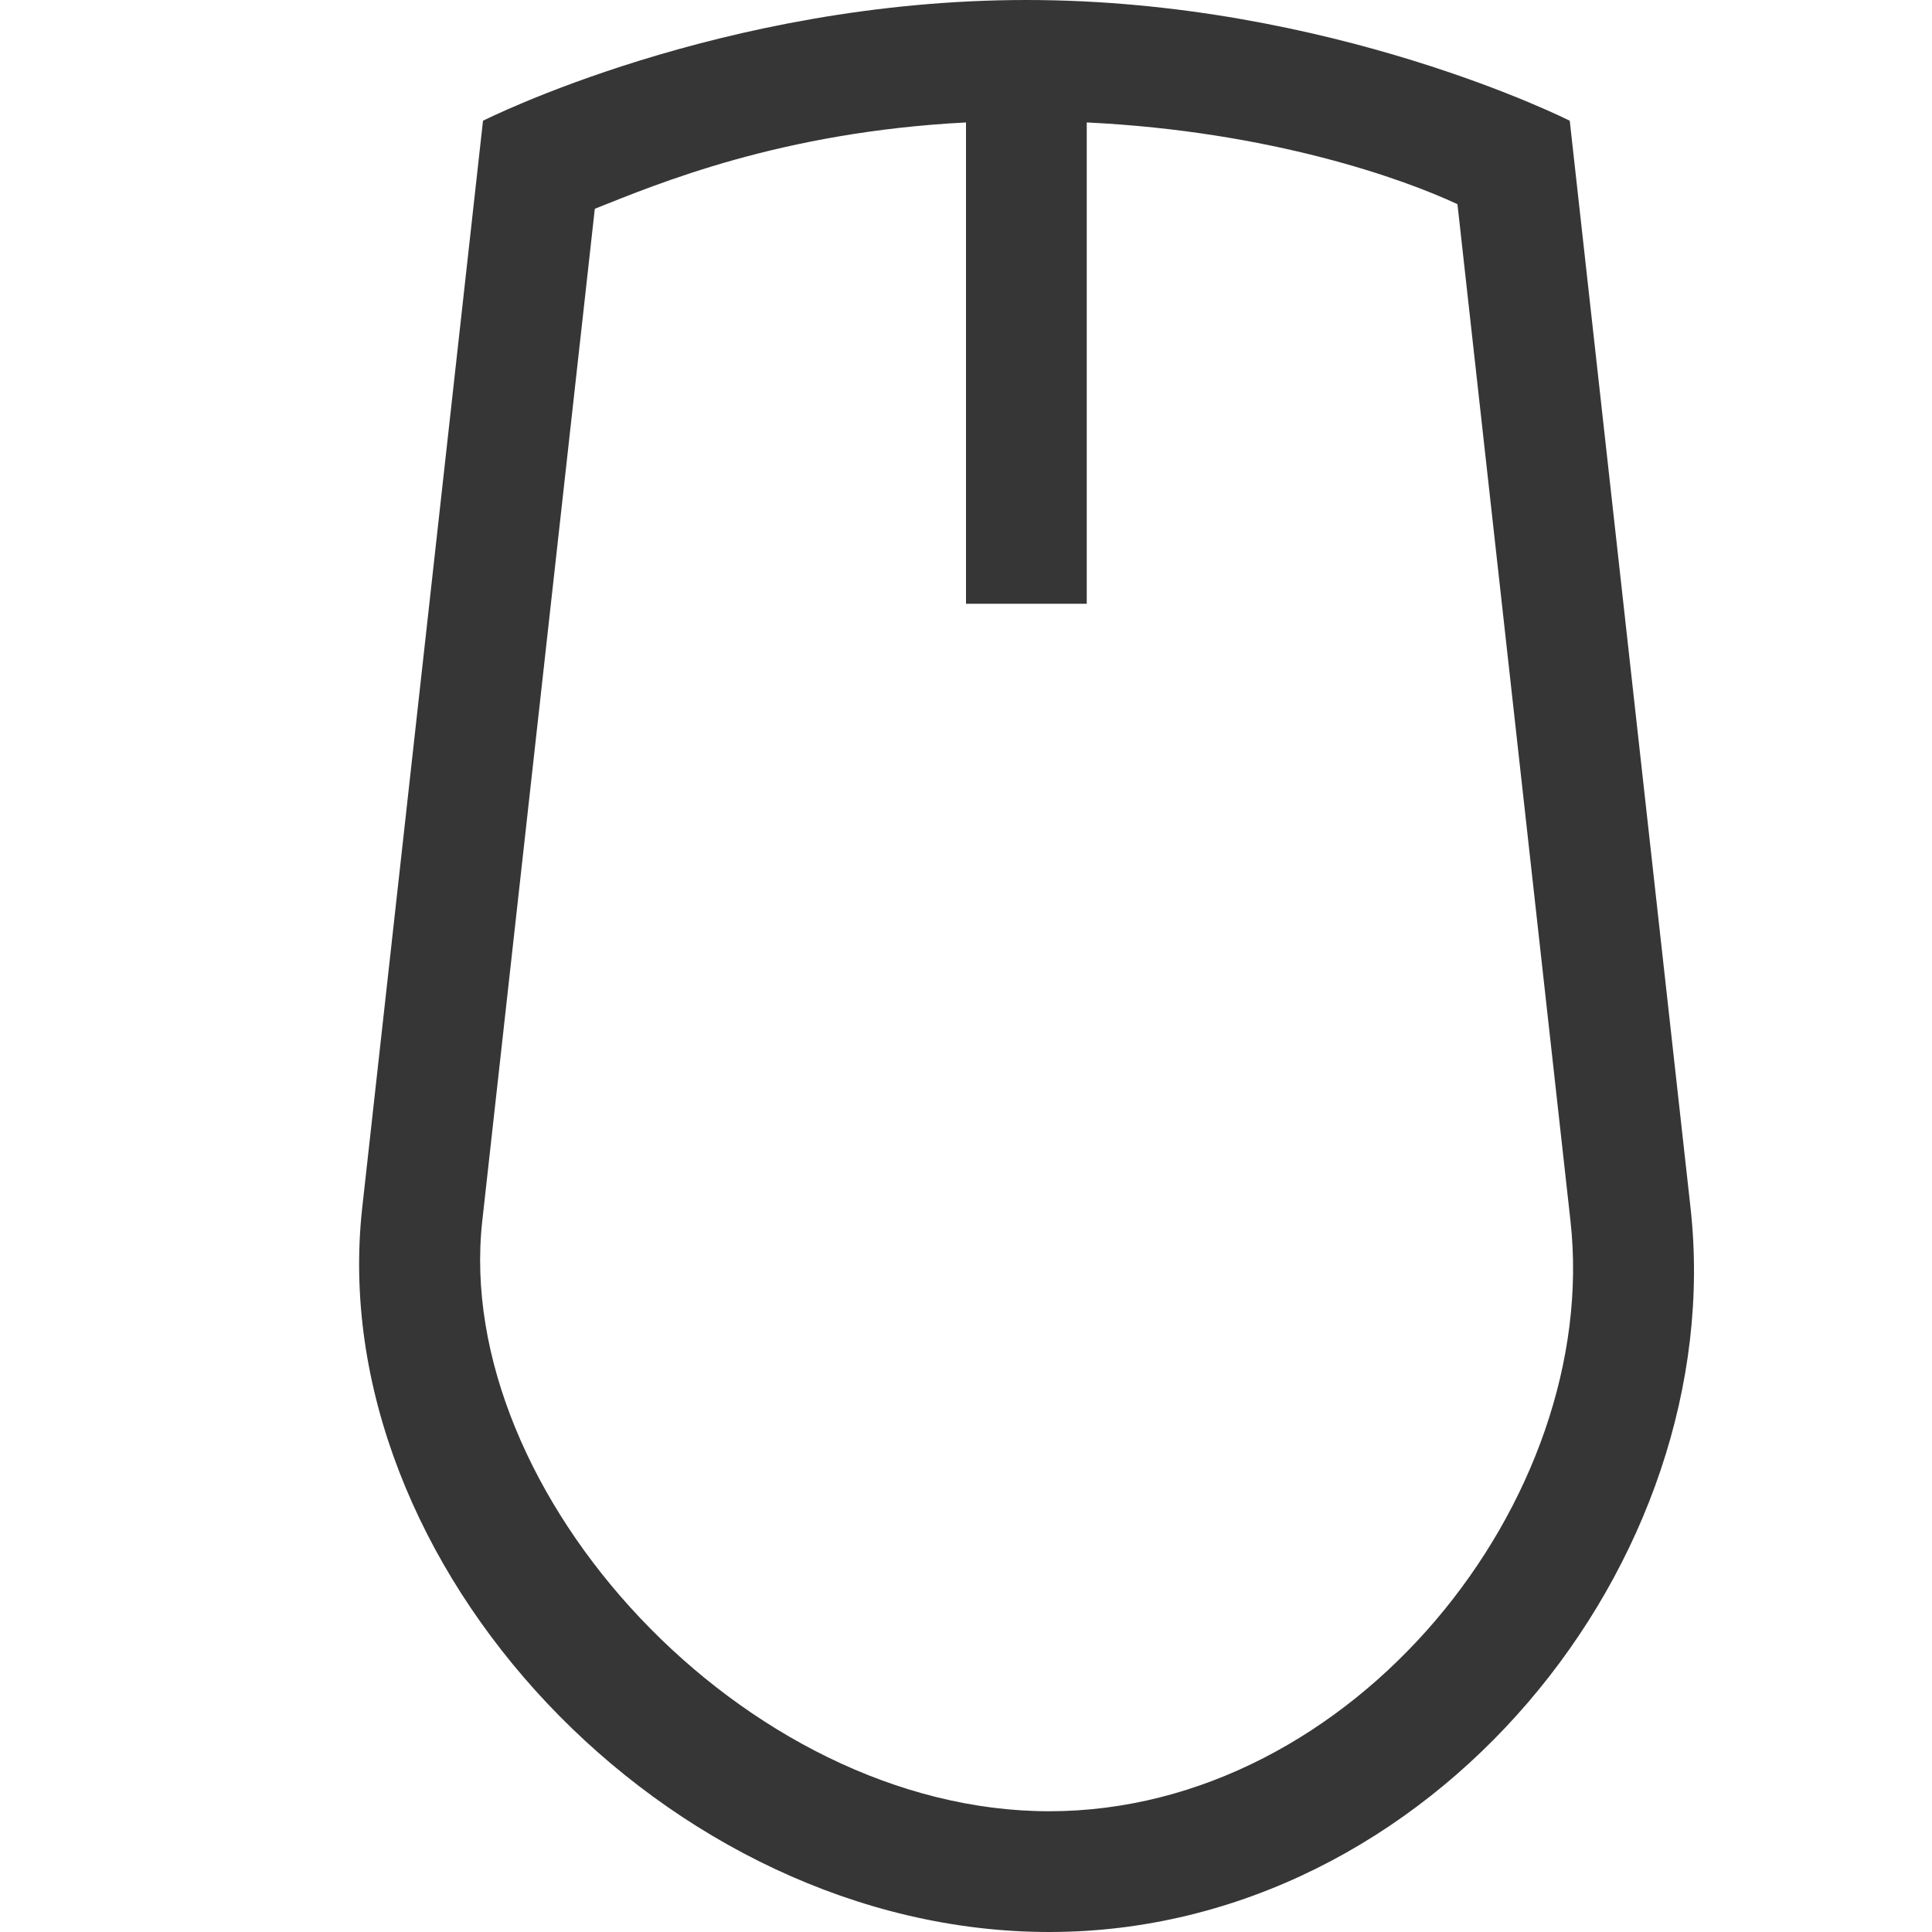
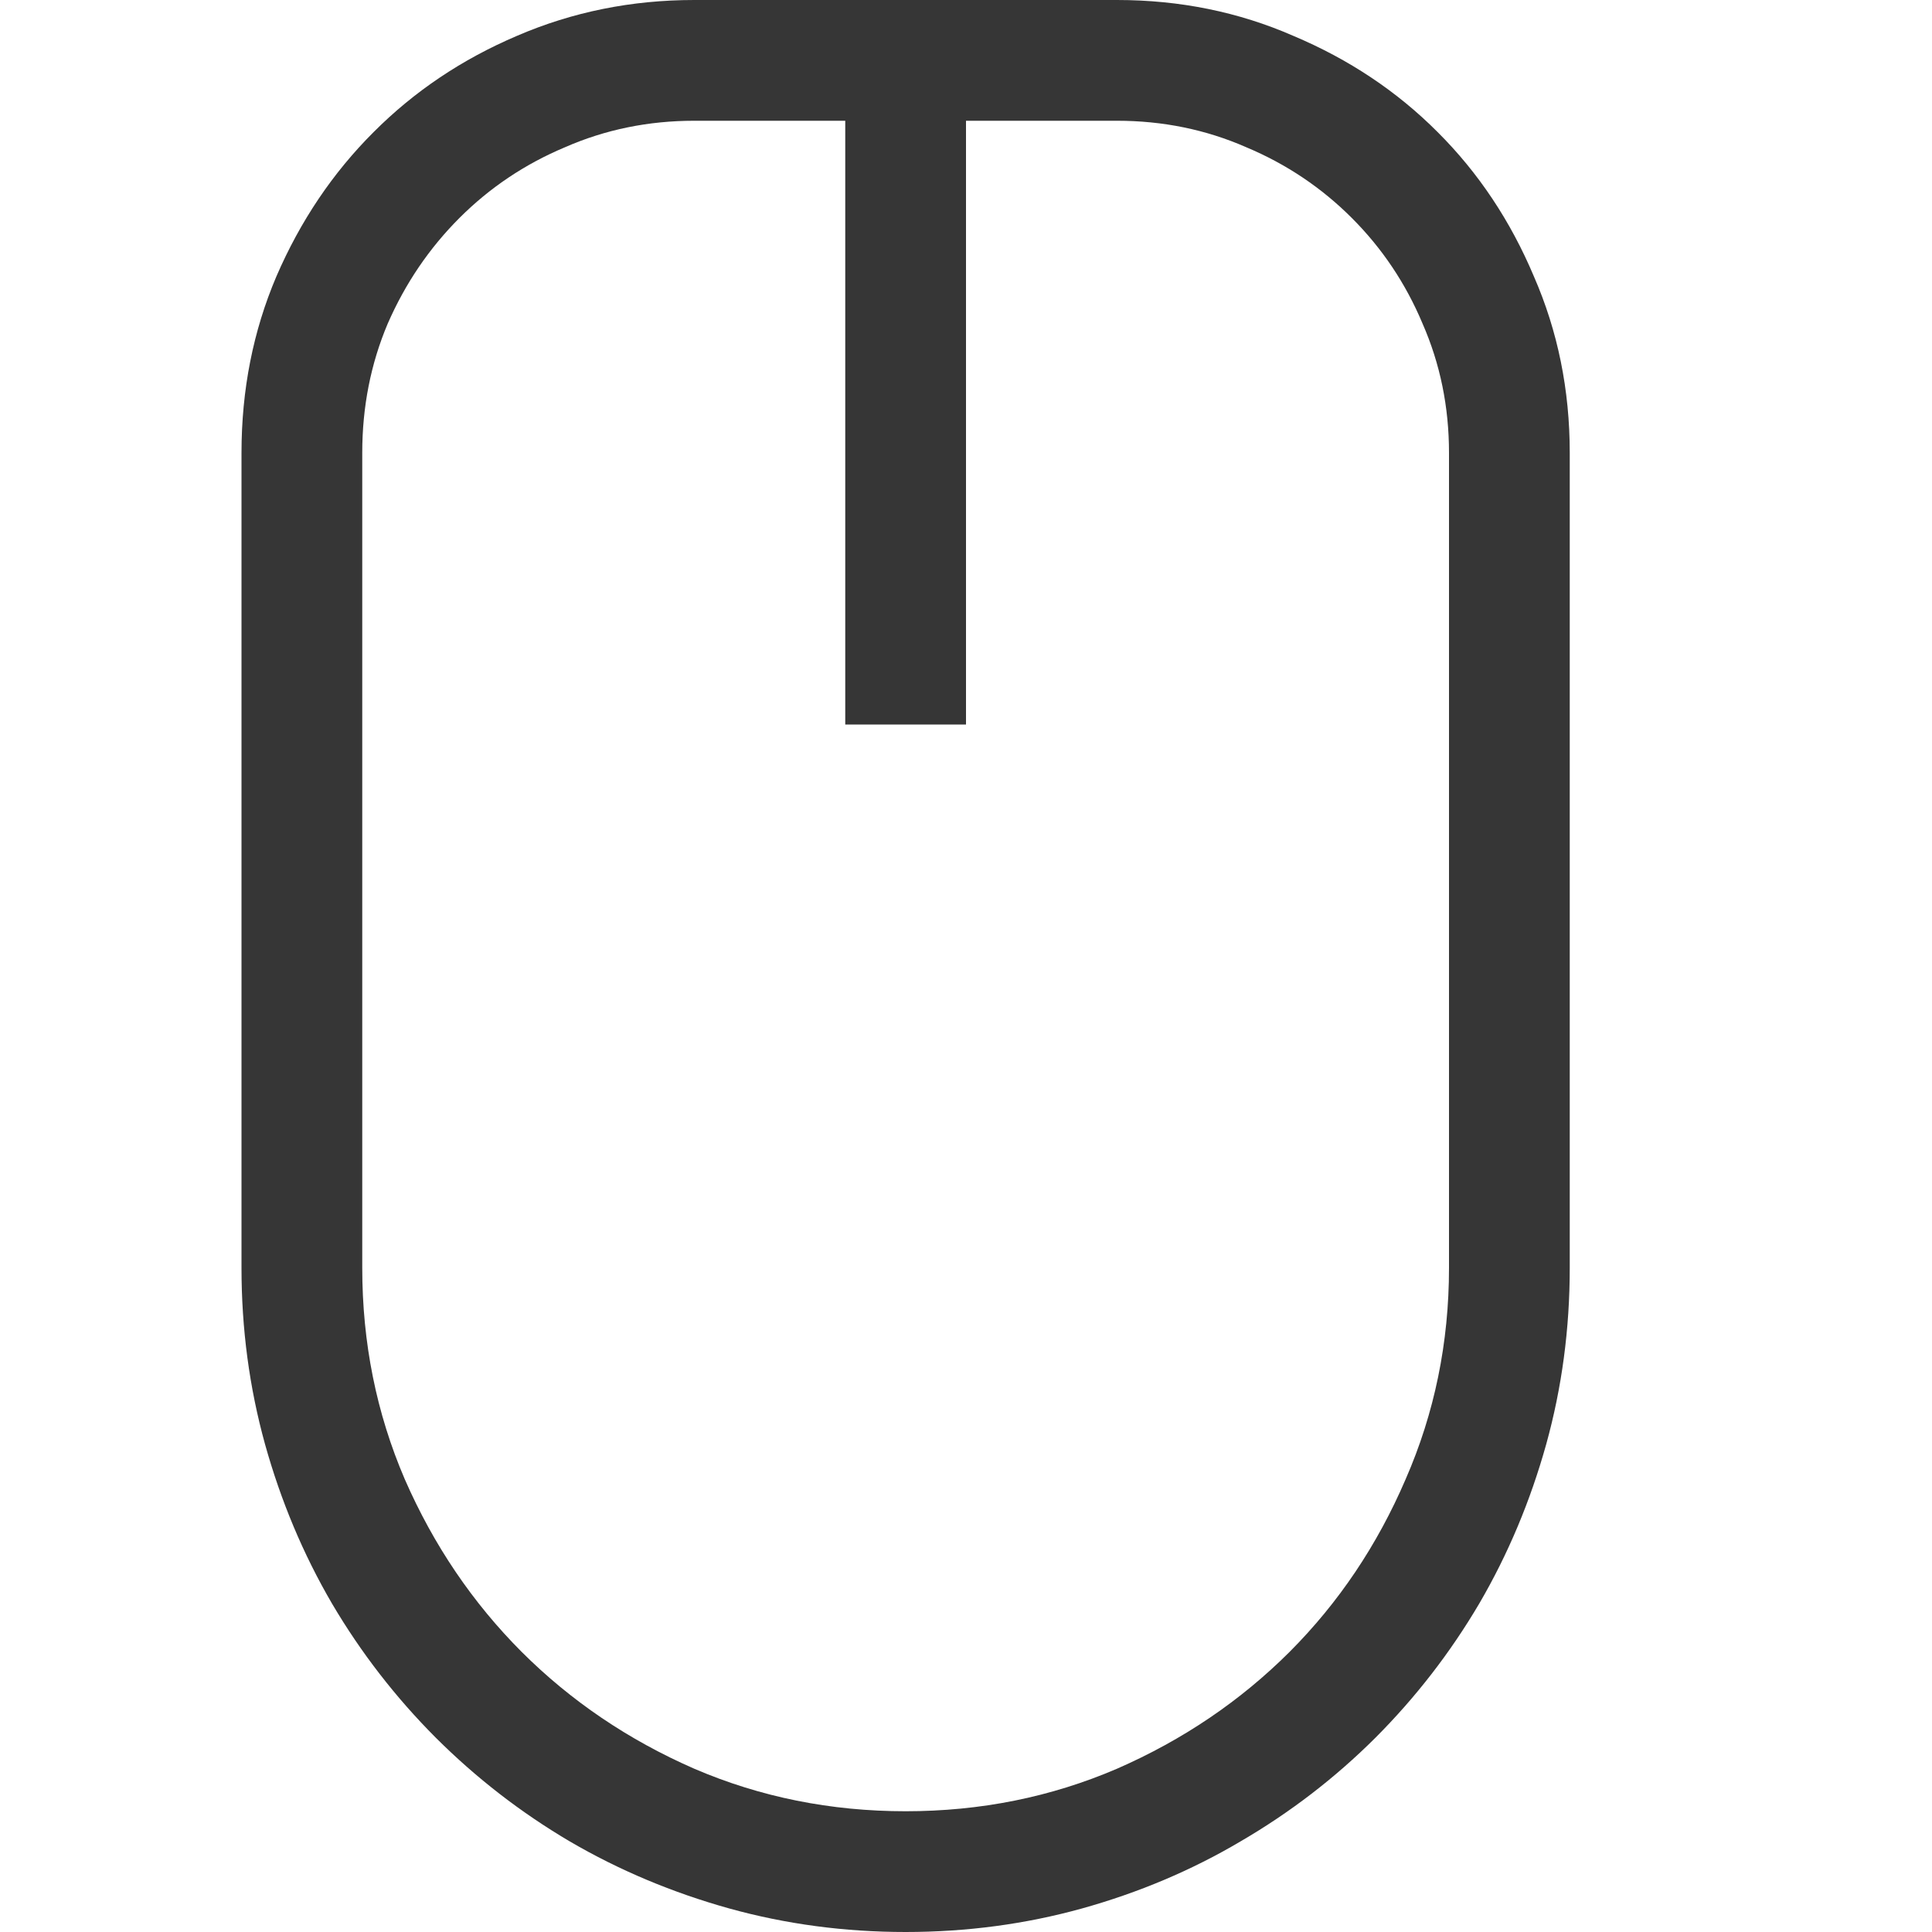
- <svg xmlns="http://www.w3.org/2000/svg" width="16" height="16" viewBox="0 0 16 16" version="1.1" id="svg5">
-   <defs id="defs2">
+ <svg xmlns="http://www.w3.org/2000/svg" width="16" height="16" version="1.1" id="svg1">
+   <defs id="defs1">
    <style id="current-color-scheme" type="text/css">
        .ColorScheme-Text { color:#363636; }
     </style>
  </defs>
-   <path id="path3207" style="fill:currentColor" class="ColorScheme-Text" d="M 8.5 0 C 5.975 0 4 1 4 1 L 3 10 C 2.671 12.957 5.524 16 8.689 16 C 11.855 16 14.326 12.931 14 10 L 13 1 C 13 1 11.025 0 8.5 0 z M 8 1.014 L 8 5 L 9 5 L 9 1.014 C 10.531 1.088 11.633 1.486 12.07 1.691 L 13.006 10.111 C 13.262 12.415 11.209 15 8.689 15 C 6.165 15 3.744 12.362 3.994 10.111 L 4.926 1.729 C 5.451 1.52 6.467 1.093 8 1.014 z " />
+   <path id="path1" style="fill:currentColor" class="ColorScheme-Text" d="M 5.75 0 C 5.229 -3.7007434e-17 4.74 0.099 4.281 0.297 C 3.828 0.49 3.432 0.755 3.094 1.094 C 2.755 1.432 2.487 1.831 2.289 2.289 C 2.096 2.742 2 3.229 2 3.75 L 2 10.5 C 2 11.005 2.065 11.492 2.195 11.961 C 2.326 12.43 2.51 12.87 2.75 13.281 C 2.99 13.688 3.276 14.057 3.609 14.391 C 3.943 14.724 4.312 15.01 4.719 15.25 C 5.13 15.49 5.57 15.674 6.039 15.805 C 6.508 15.935 6.995 16 7.5 16 C 8.005 16 8.492 15.935 8.961 15.805 C 9.43 15.674 9.867 15.49 10.273 15.25 C 10.685 15.01 11.057 14.724 11.391 14.391 C 11.724 14.057 12.01 13.688 12.25 13.281 C 12.49 12.87 12.674 12.43 12.805 11.961 C 12.935 11.492 13 11.005 13 10.5 L 13 3.75 C 13 3.229 12.901 2.742 12.703 2.289 C 12.51 1.831 12.245 1.432 11.906 1.094 C 11.568 0.755 11.169 0.49 10.711 0.297 C 10.258 0.099 9.771 0 9.25 0 L 5.75 0 z M 5.75 1 L 7 1 L 7 6 L 8 6 L 8 1 L 9.25 1 C 9.63 1 9.987 1.073 10.32 1.219 C 10.654 1.359 10.945 1.555 11.195 1.805 C 11.445 2.055 11.641 2.346 11.781 2.68 C 11.927 3.013 12 3.37 12 3.75 L 12 10.5 C 12 11.12 11.88 11.703 11.641 12.25 C 11.406 12.797 11.086 13.273 10.68 13.68 C 10.273 14.086 9.797 14.409 9.25 14.648 C 8.703 14.883 8.12 15 7.5 15 C 6.88 15 6.297 14.883 5.75 14.648 C 5.203 14.409 4.727 14.086 4.32 13.68 C 3.914 13.273 3.591 12.797 3.352 12.25 C 3.117 11.703 3 11.12 3 10.5 L 3 3.75 C 3 3.37 3.07 3.013 3.211 2.68 C 3.357 2.346 3.555 2.055 3.805 1.805 C 4.055 1.555 4.346 1.359 4.68 1.219 C 5.013 1.073 5.37 1 5.75 1 z " />
</svg>
